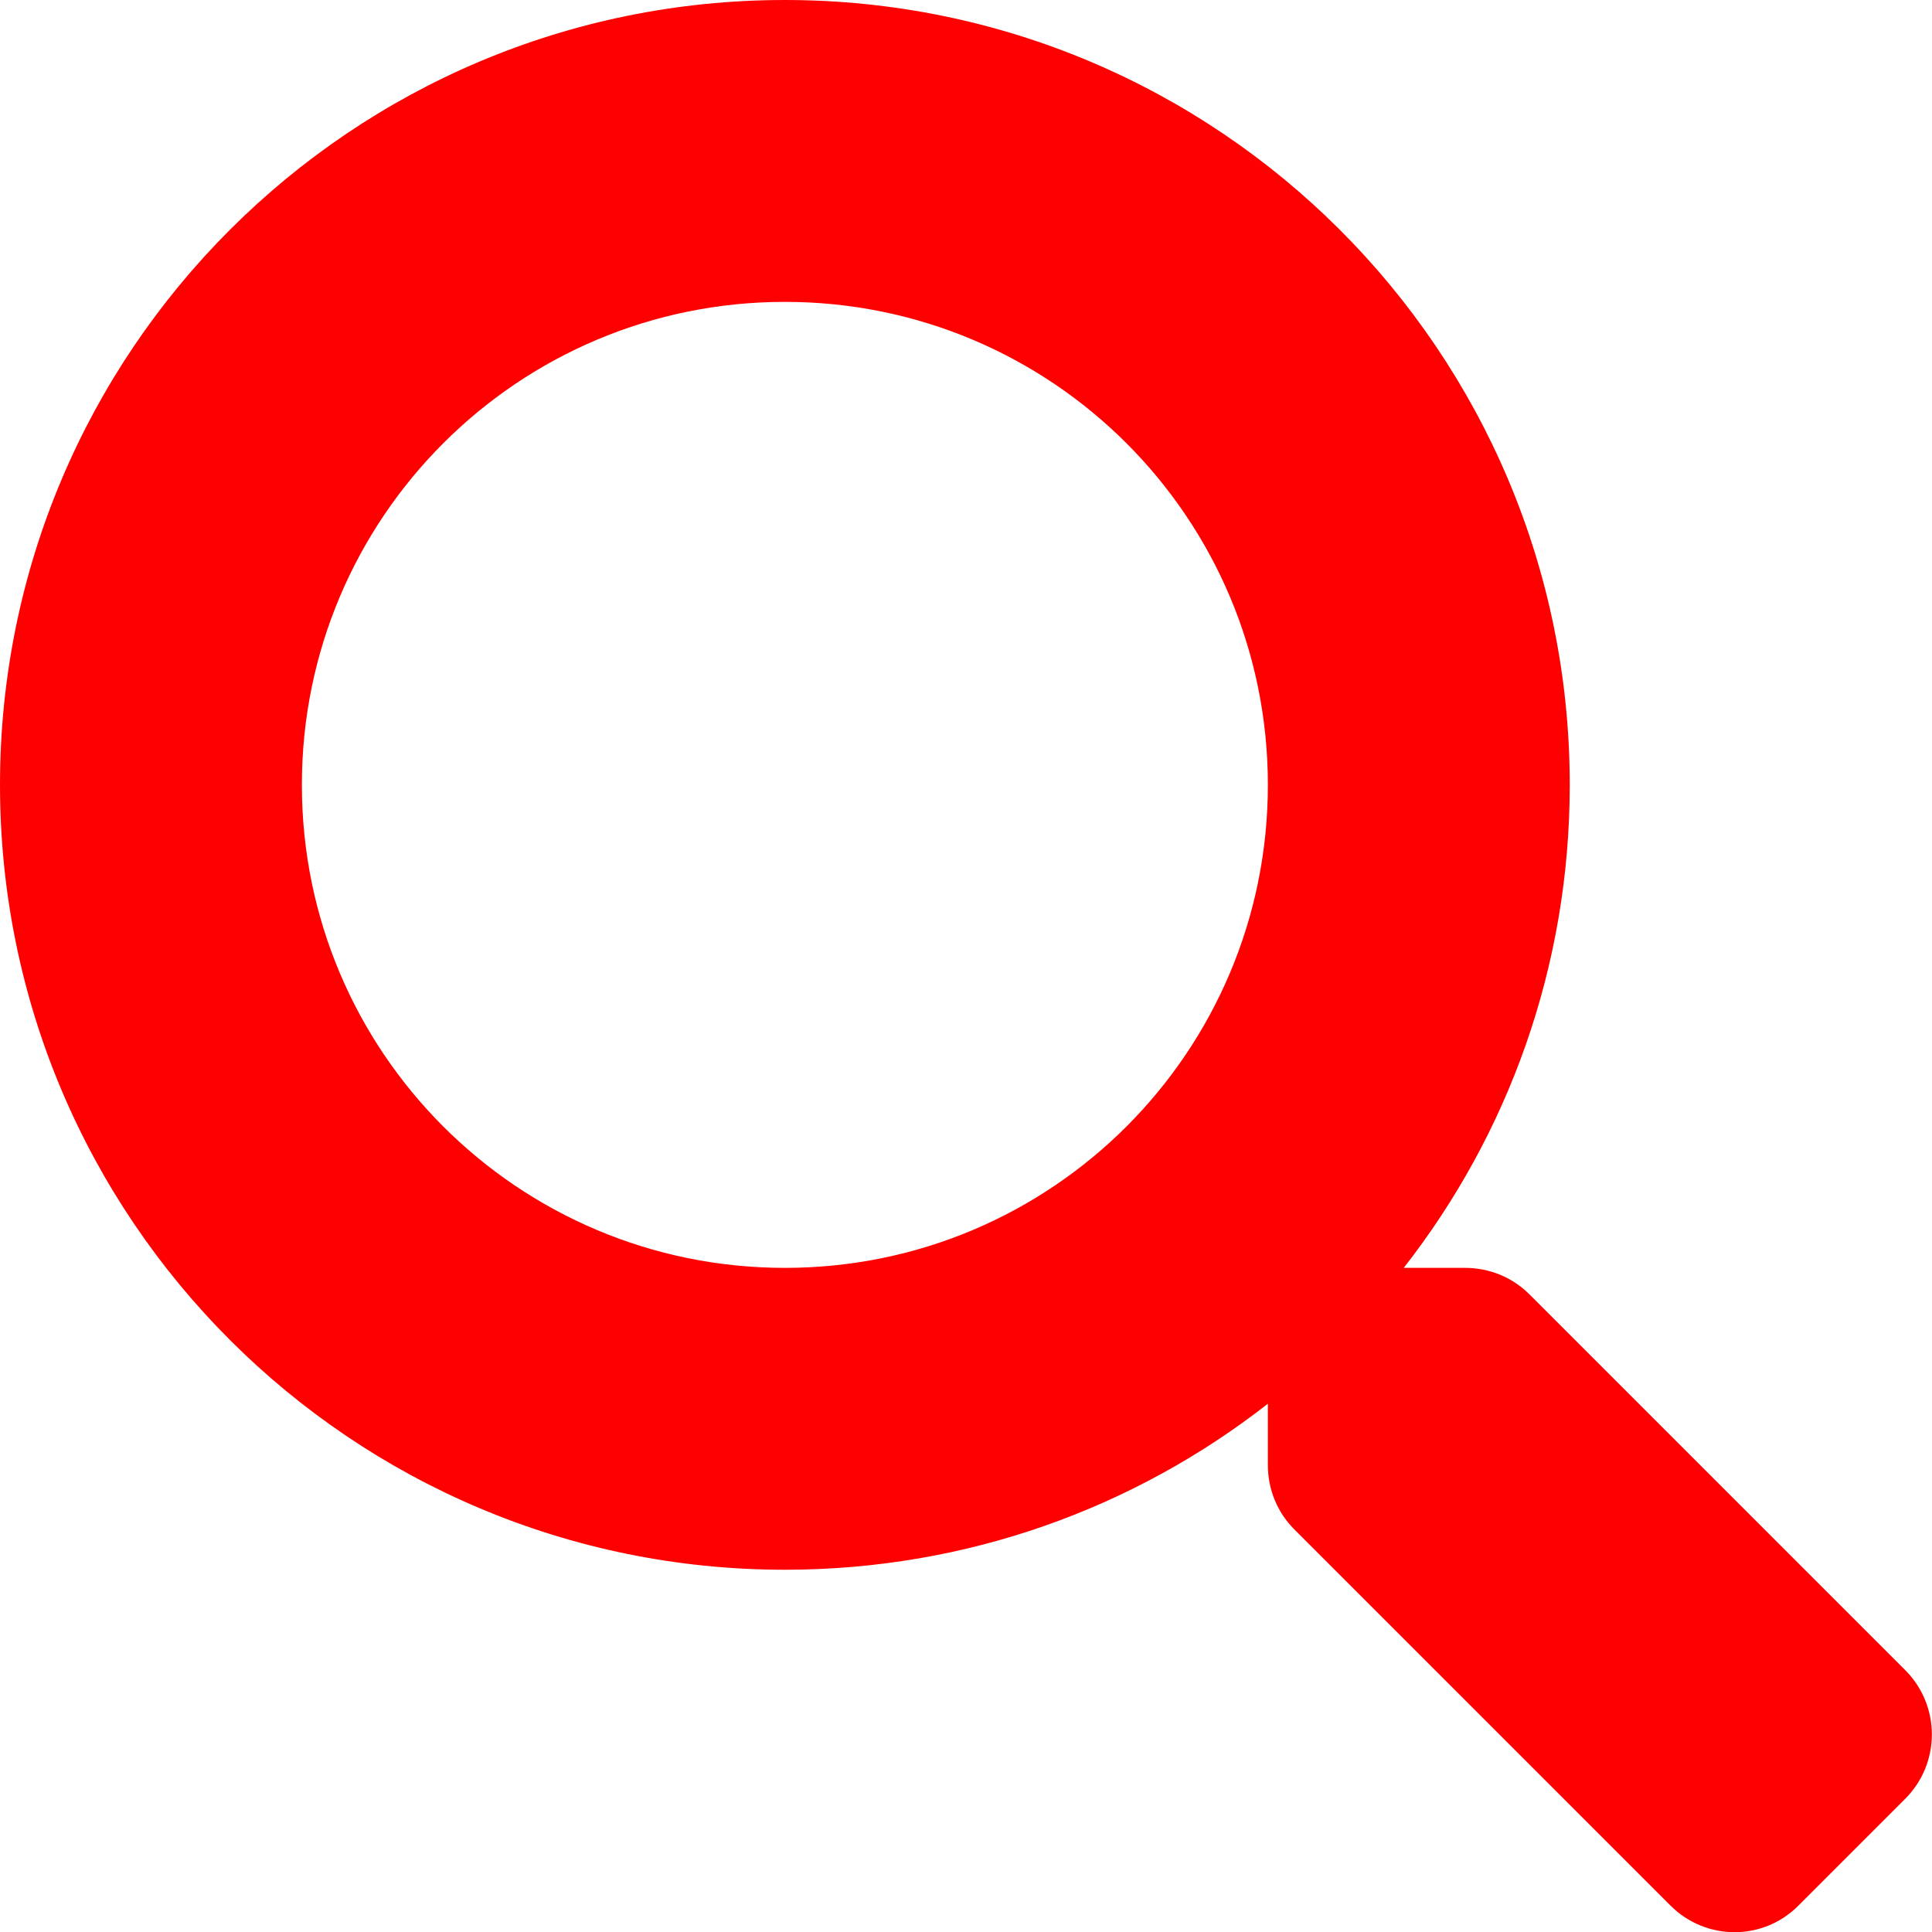
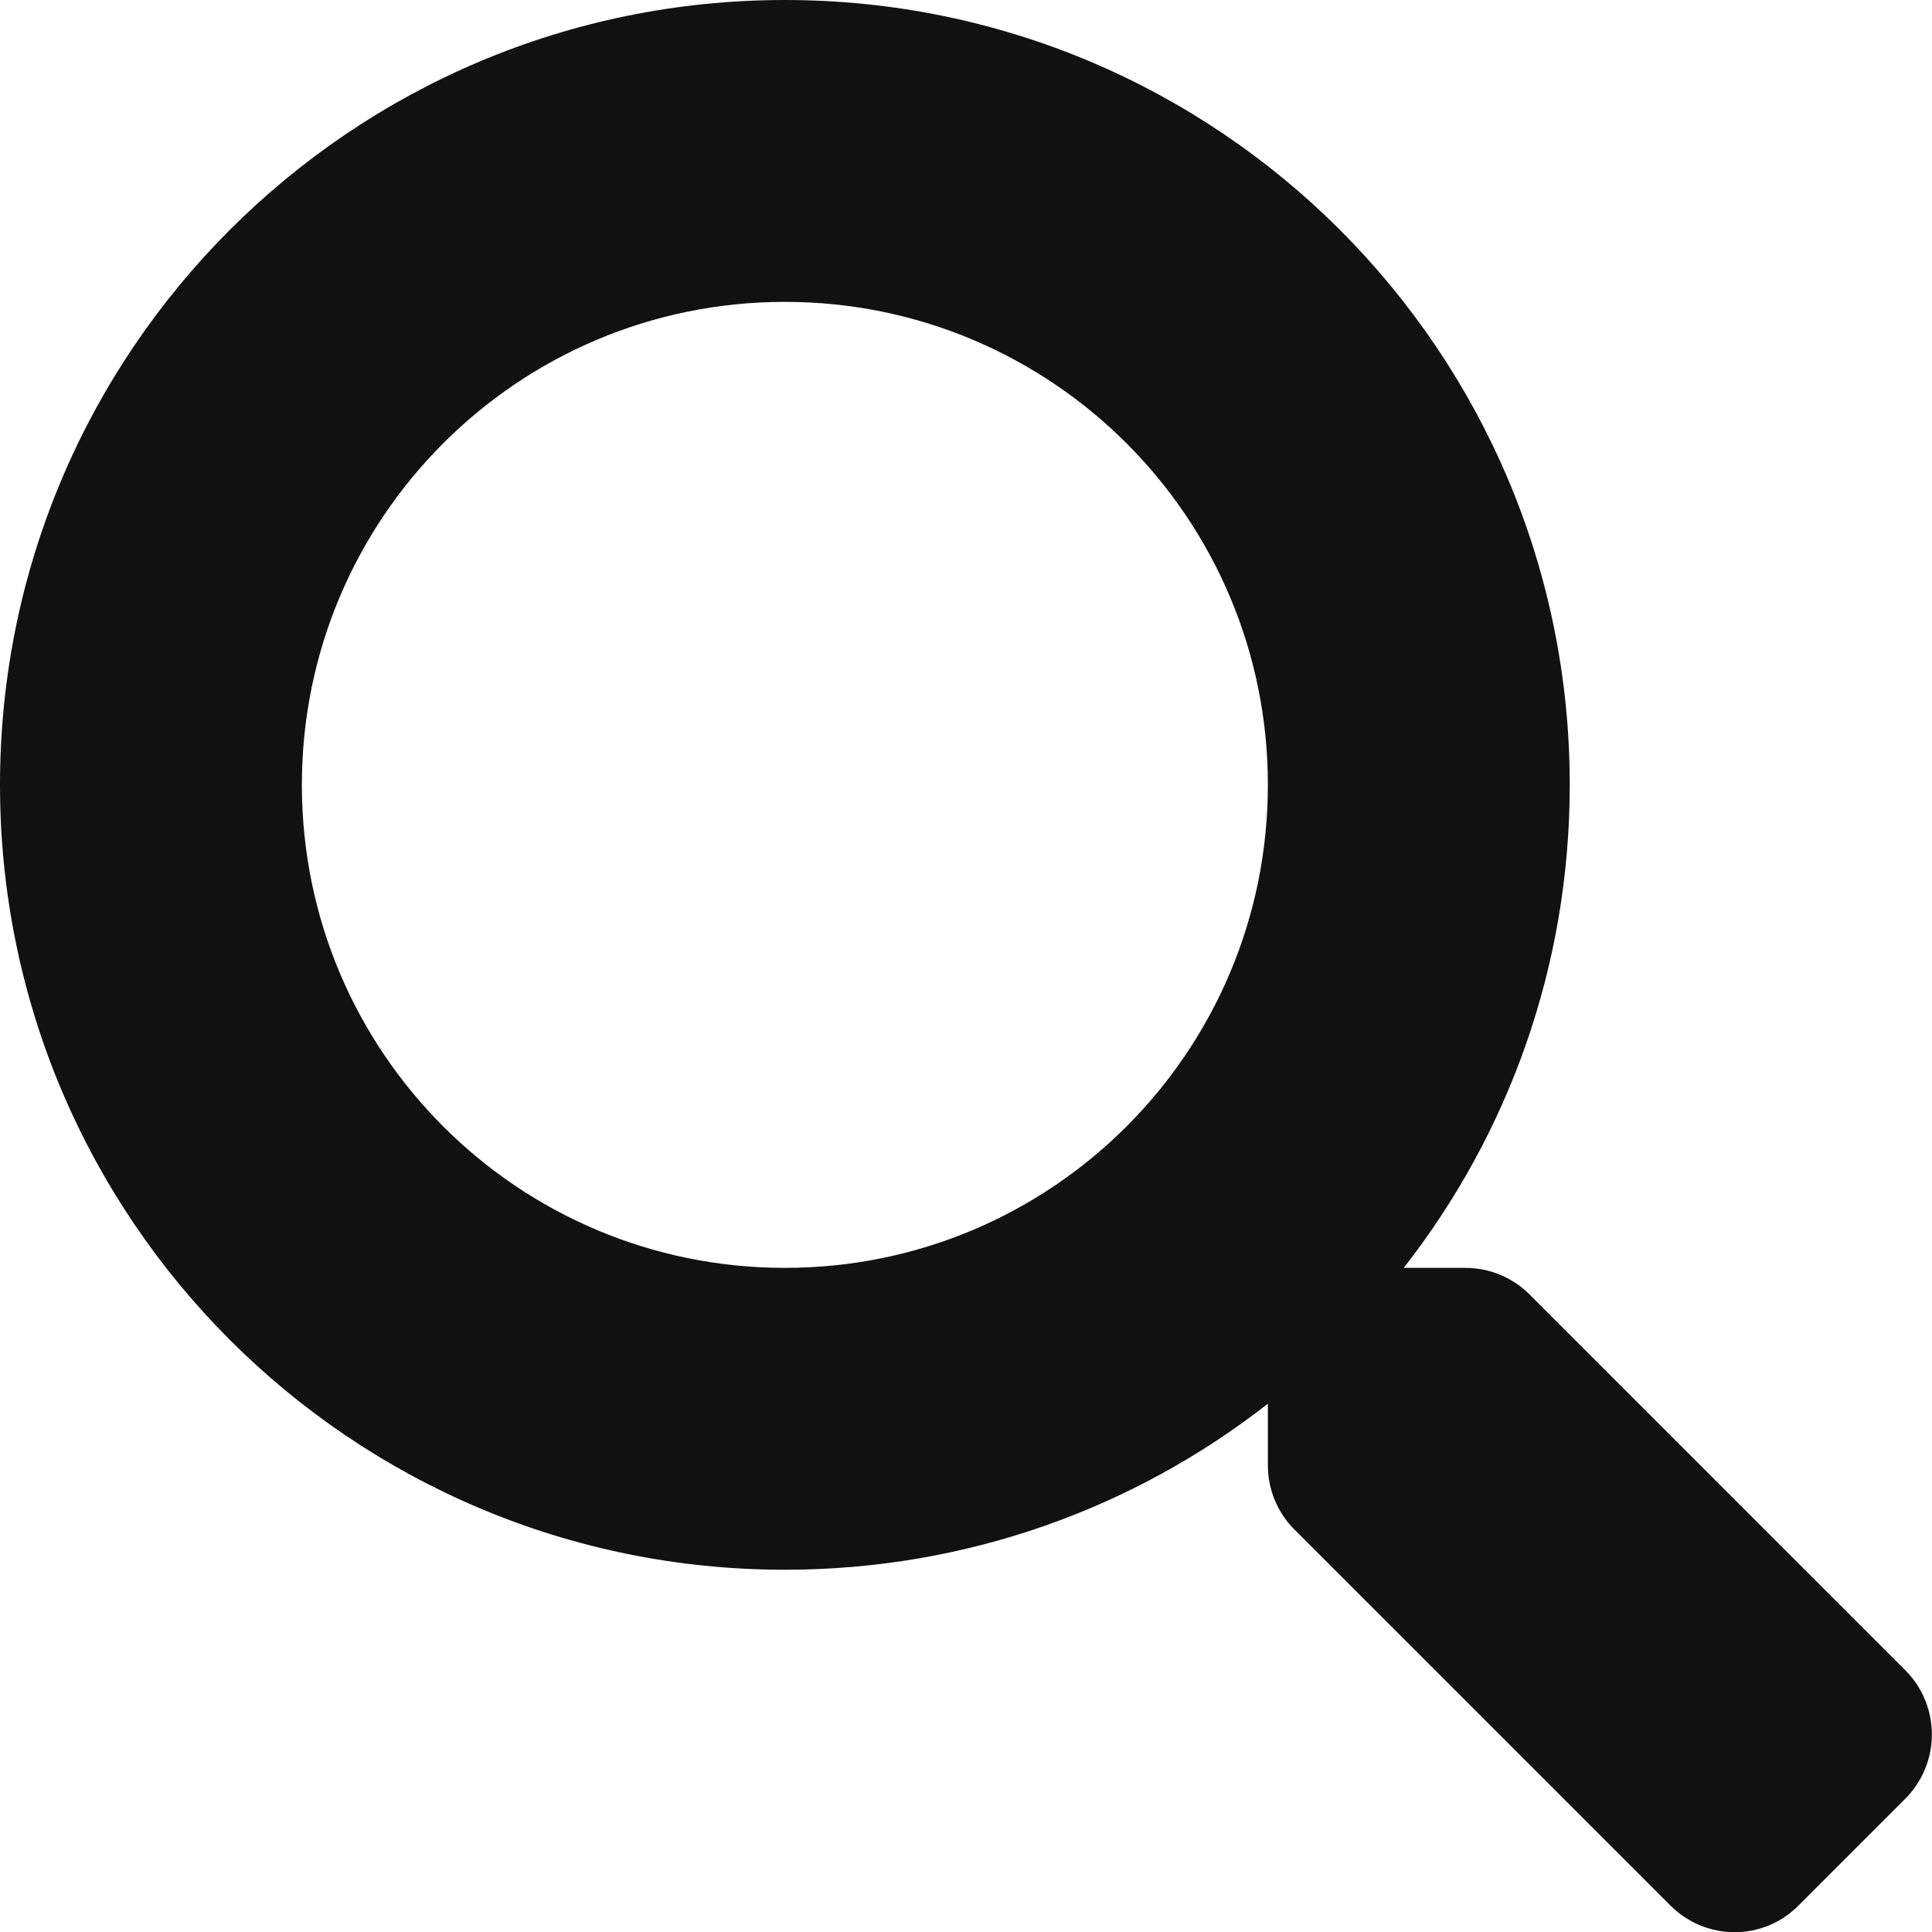
<svg xmlns="http://www.w3.org/2000/svg" aria-hidden="true" data-prefix="fas" data-icon="search" class="svg-inline--fa fa-search fa-w-16" role="img" viewBox="0 0 512 512">
-   <path fill="red" d="M505 442.7L405.3 343c-4.5-4.5-10.6-7-17-7H372c27.6-35.3 44-79.7 44-128C416 93.1 322.9 0 208 0S0 93.1 0 208s93.1 208 208 208c48.3 0 92.7-16.4 128-44v16.3c0 6.4 2.5 12.5 7 17l99.7 99.7c9.4 9.4 24.6 9.4 33.9 0l28.3-28.3c9.4-9.4 9.4-24.6.1-34zM208 336c-70.7 0-128-57.2-128-128 0-70.7 57.2-128 128-128 70.7 0 128 57.2 128 128 0 70.7-57.2 128-128 128z" />
+   <path id="search" fill="#111" d="M505 442.7L405.3 343c-4.5-4.5-10.6-7-17-7H372c27.6-35.3 44-79.7 44-128C416 93.1 322.9 0 208 0S0 93.1 0 208s93.1 208 208 208c48.3 0 92.7-16.4 128-44v16.3c0 6.4 2.5 12.5 7 17l99.7 99.7c9.4 9.4 24.6 9.4 33.9 0l28.3-28.3c9.4-9.4 9.4-24.6.1-34zM208 336c-70.7 0-128-57.2-128-128 0-70.7 57.2-128 128-128 70.7 0 128 57.2 128 128 0 70.7-57.2 128-128 128z" />
</svg>
